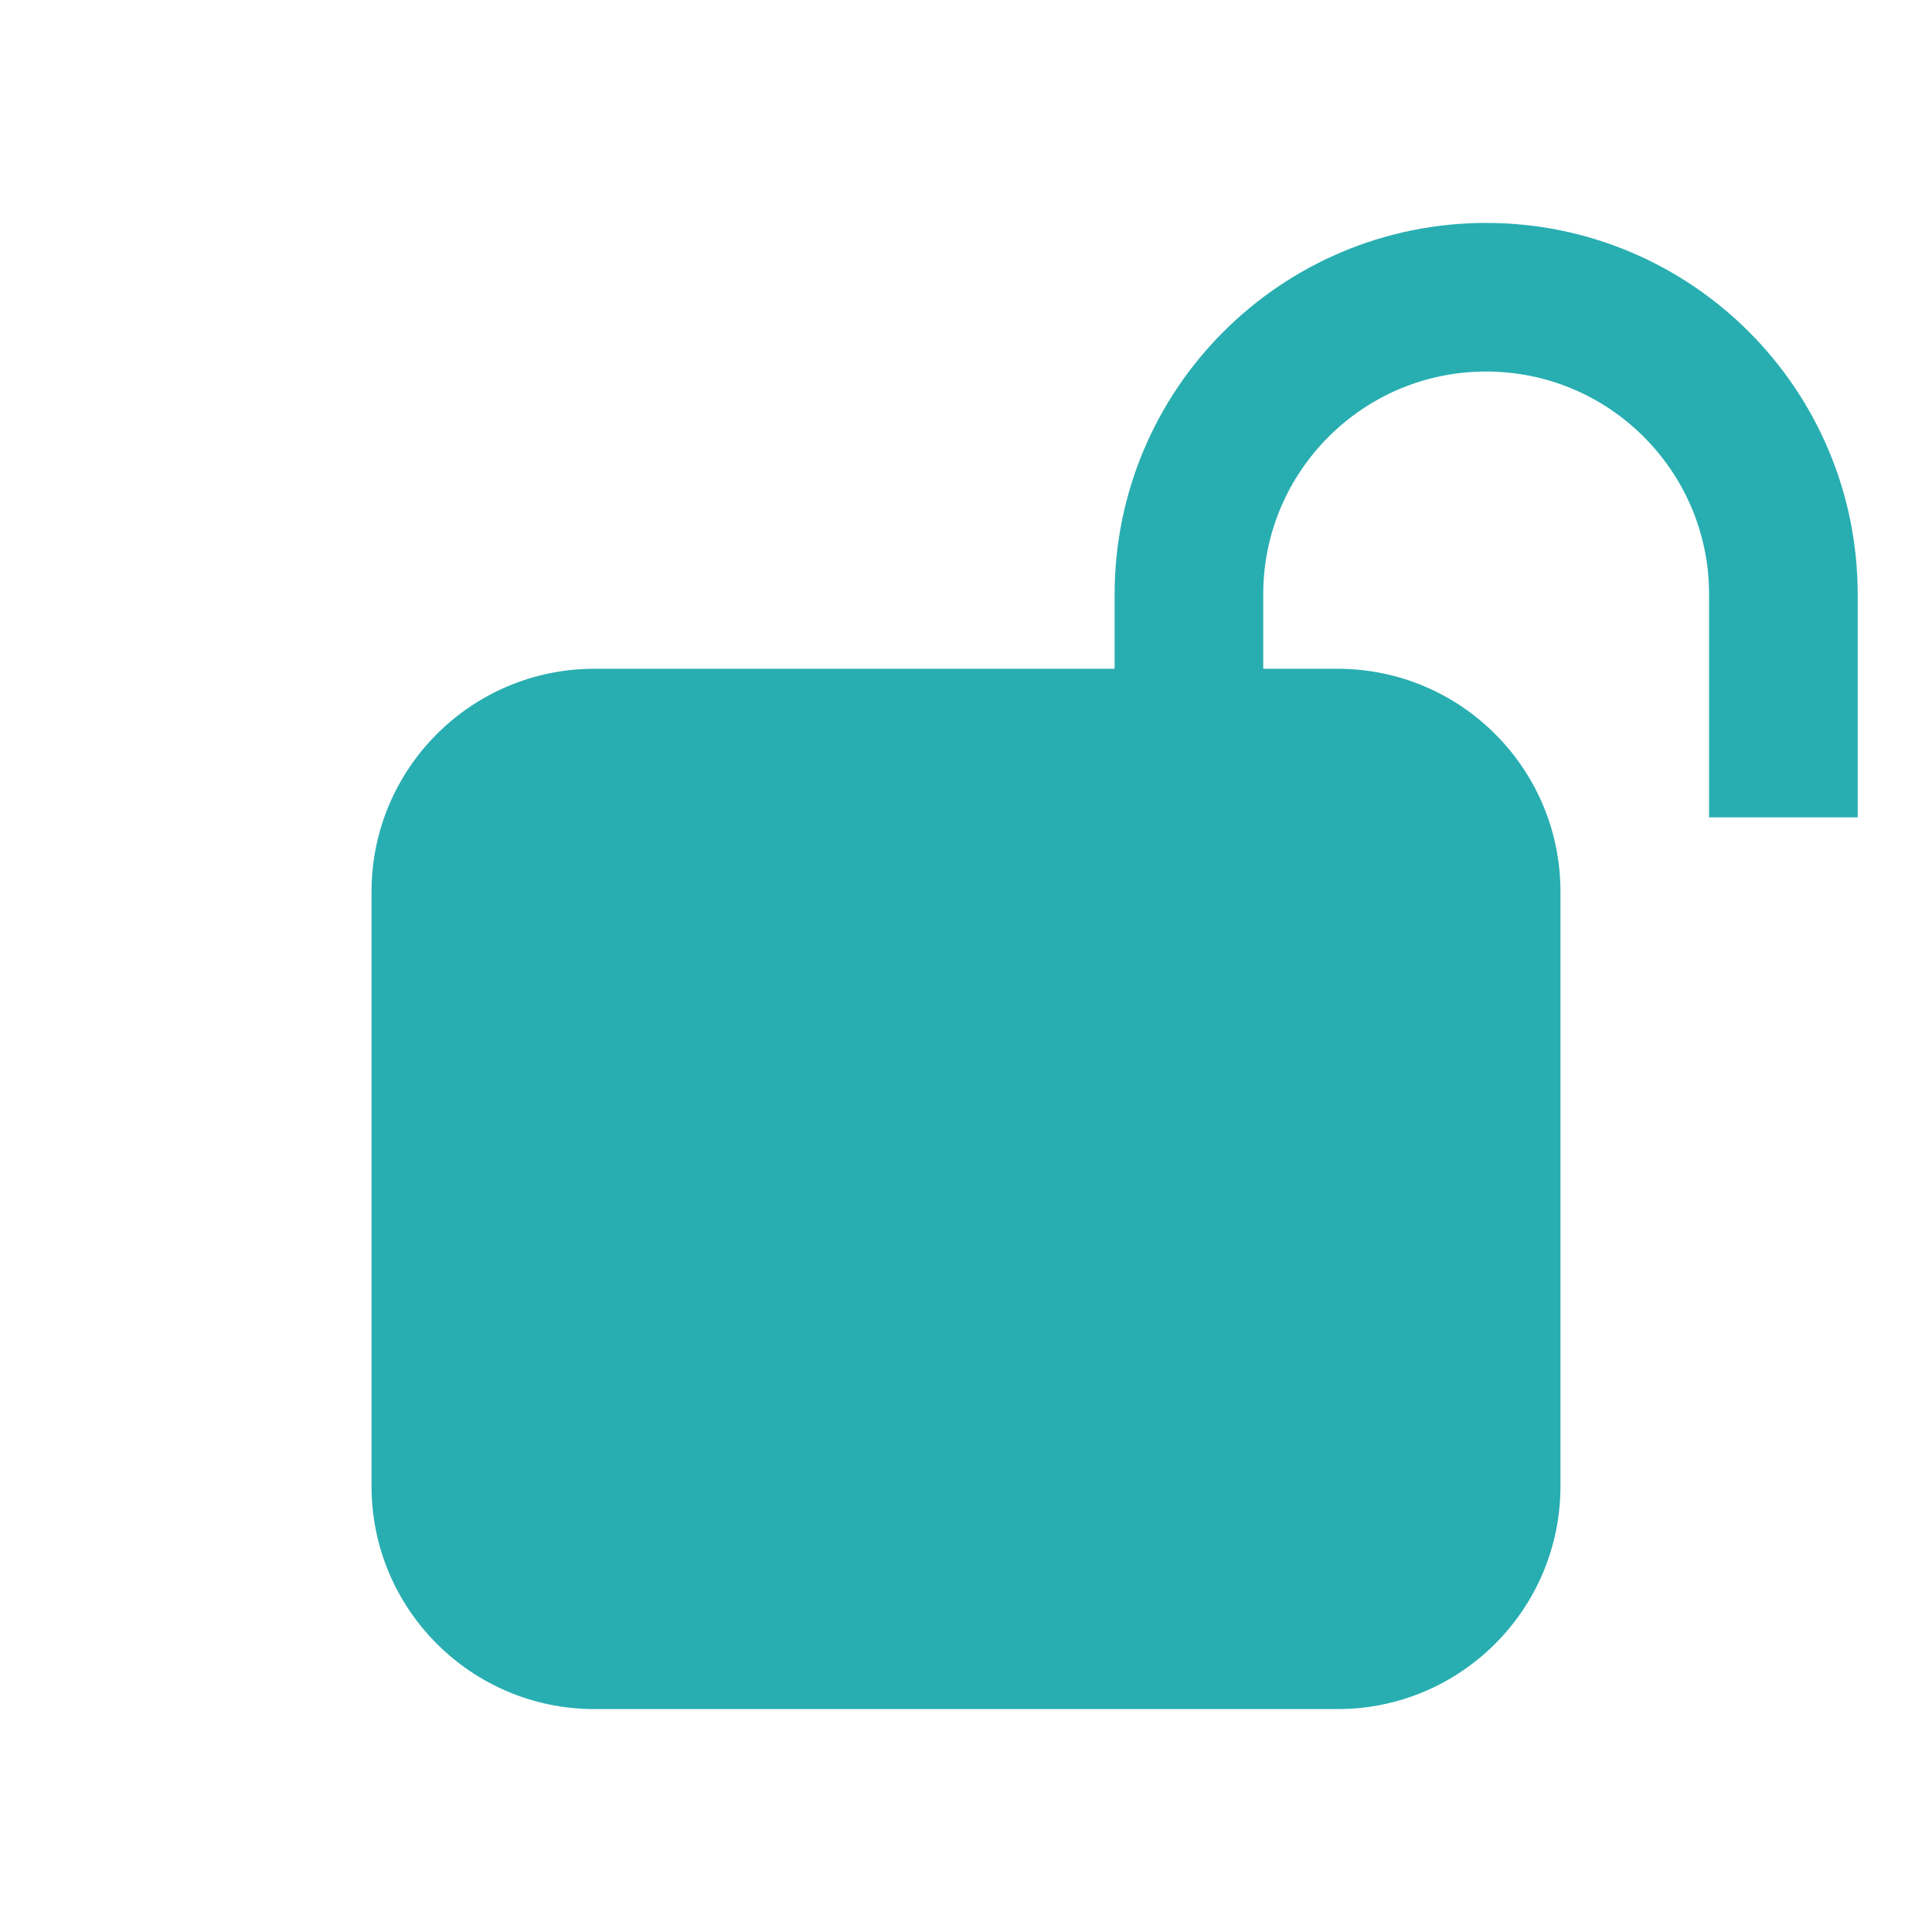
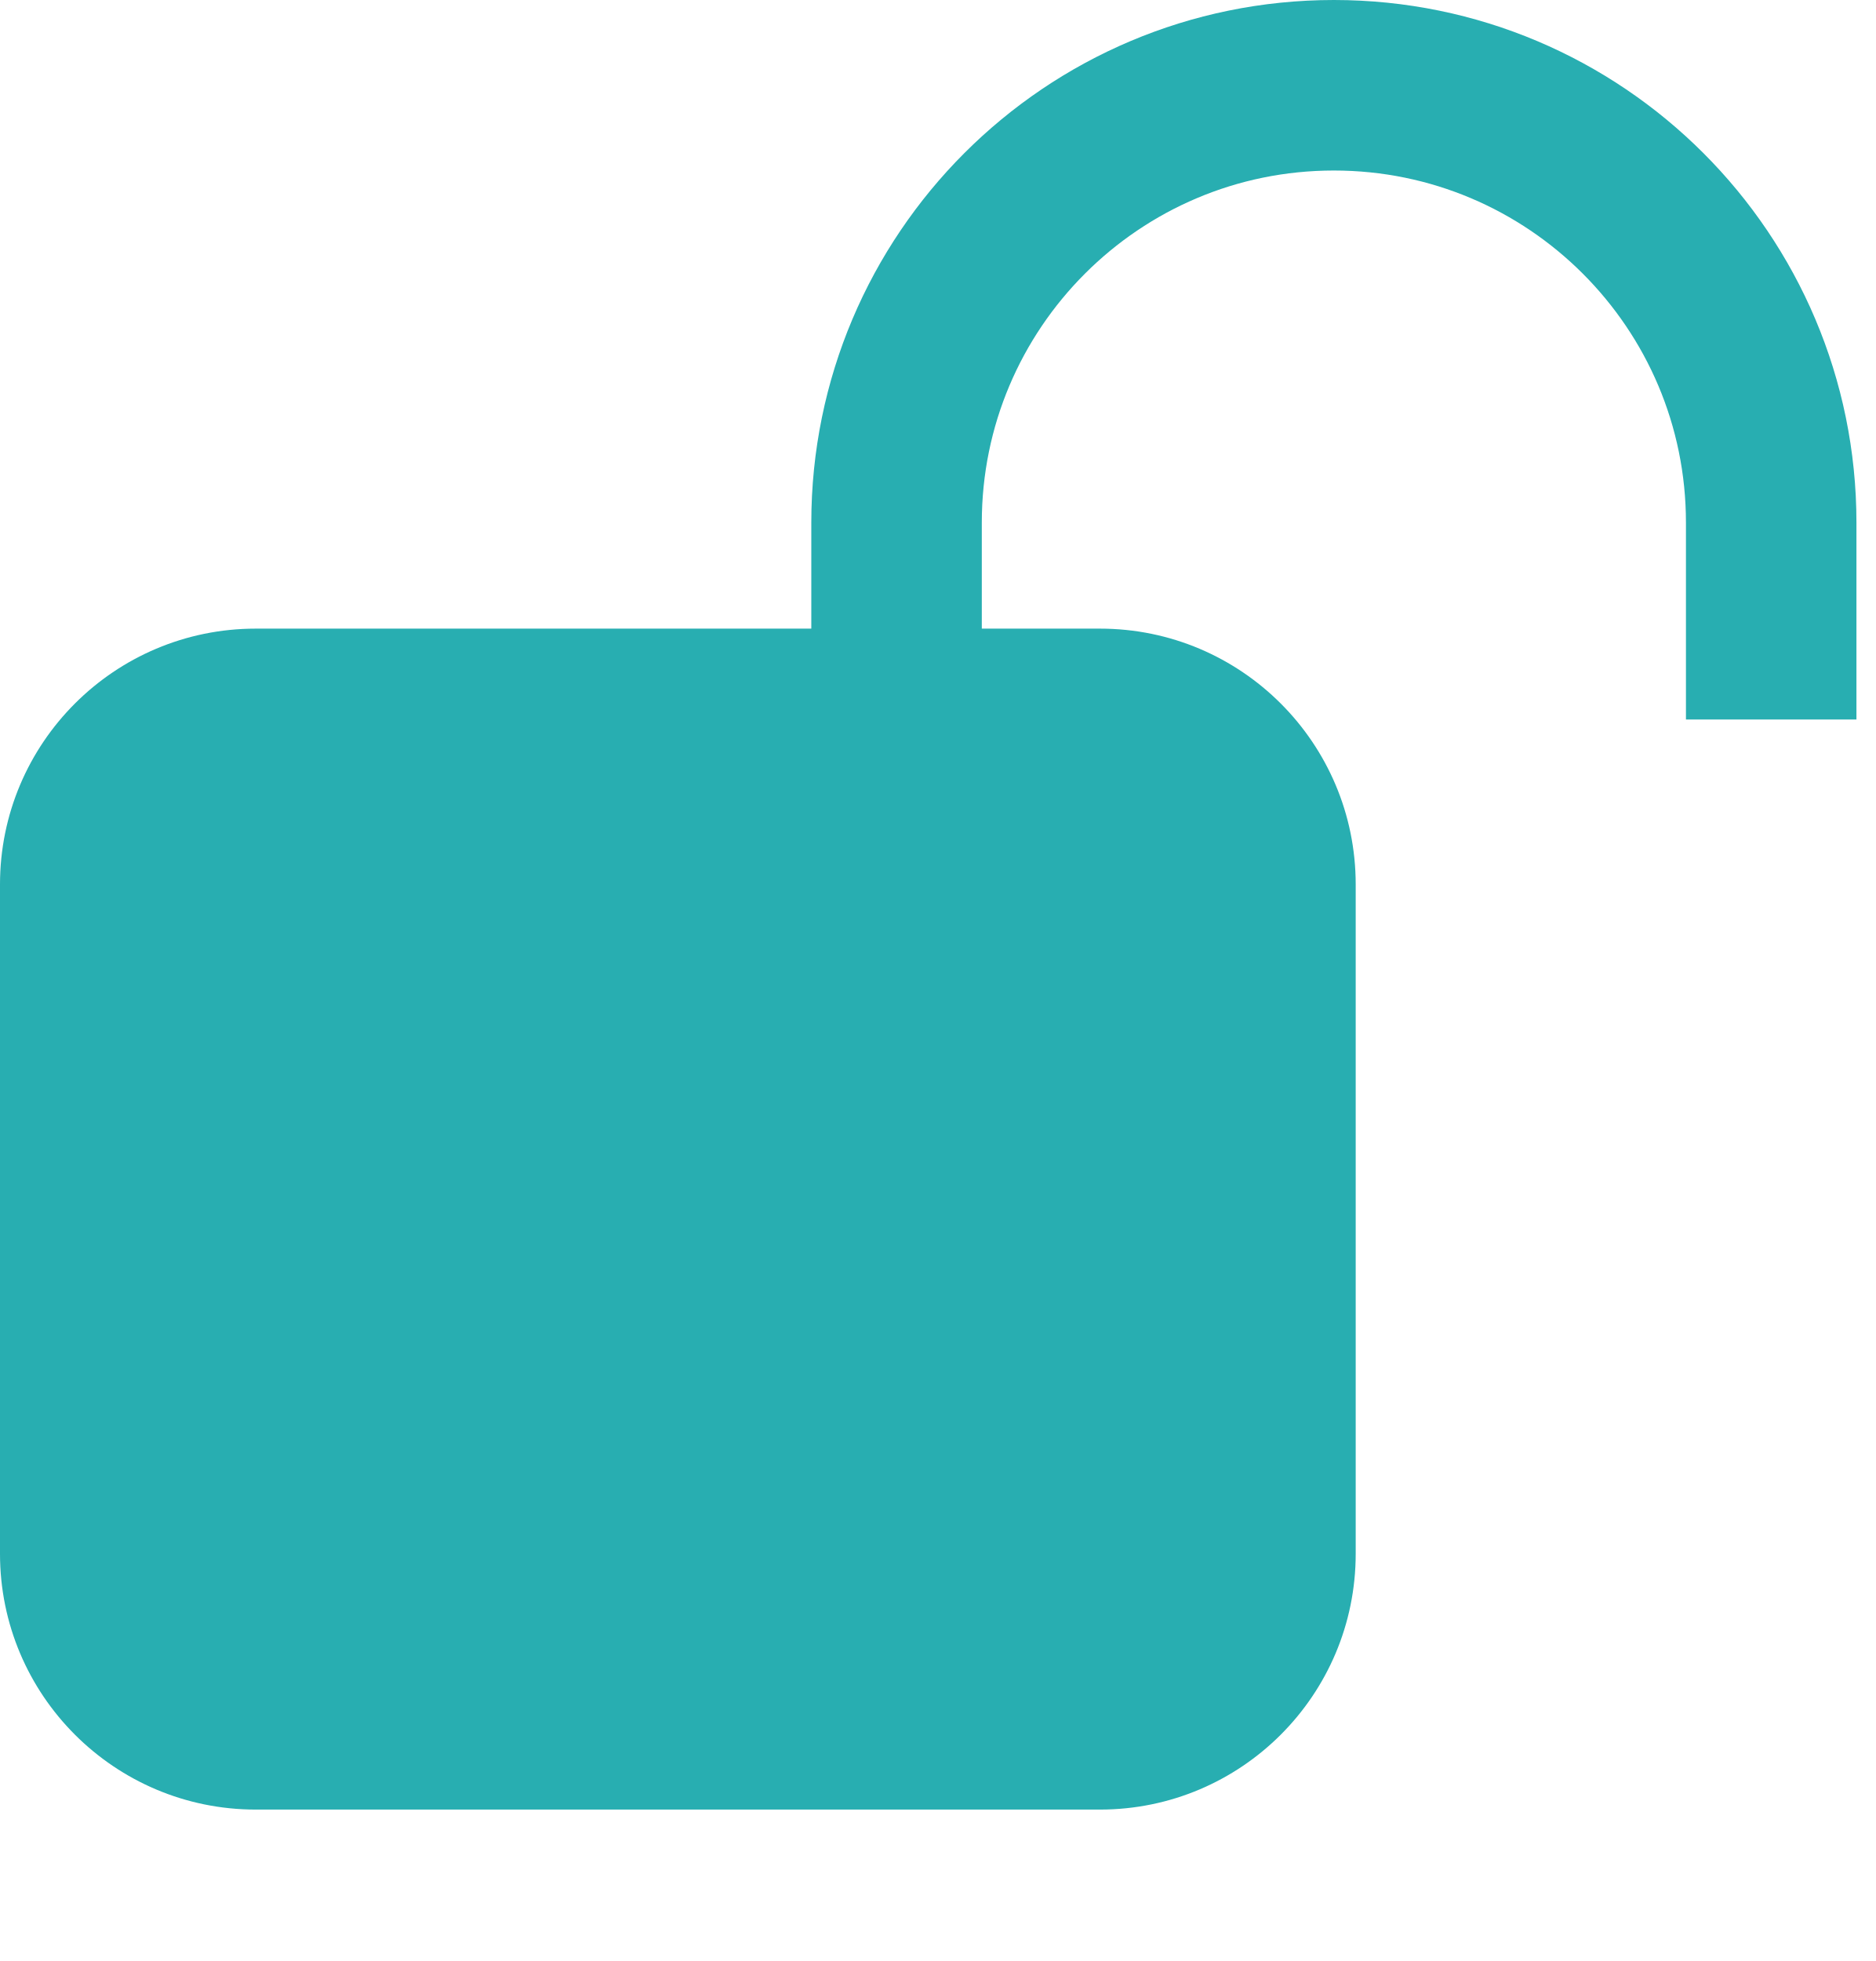
- <svg xmlns="http://www.w3.org/2000/svg" width="26" height="26" viewBox="0 0 26 26" fill="none">
-   <rect width="26" height="26" />
-   <rect x="5" y="9" width="16" height="14" rx="3" fill="#28AEB1" />
-   <path d="M16 18V8C16 5.791 17.791 4 20 4V4C22.209 4 24 5.791 24 8V11" stroke="#28AEB1" stroke-width="2" />
+ <svg xmlns="http://www.w3.org/2000/svg" width="22" height="23" viewBox="0 0 22 23" fill="none">
+   <rect y="7.373" width="15.903" height="13.851" rx="3" fill="#28AEB1" />
+   <path d="M10.517 15.877V6.13C10.517 3.297 12.814 1 15.647 1V1C18.48 1 20.777 3.297 20.777 6.13V8.439" stroke="#28AEB1" stroke-width="2" />
</svg>
